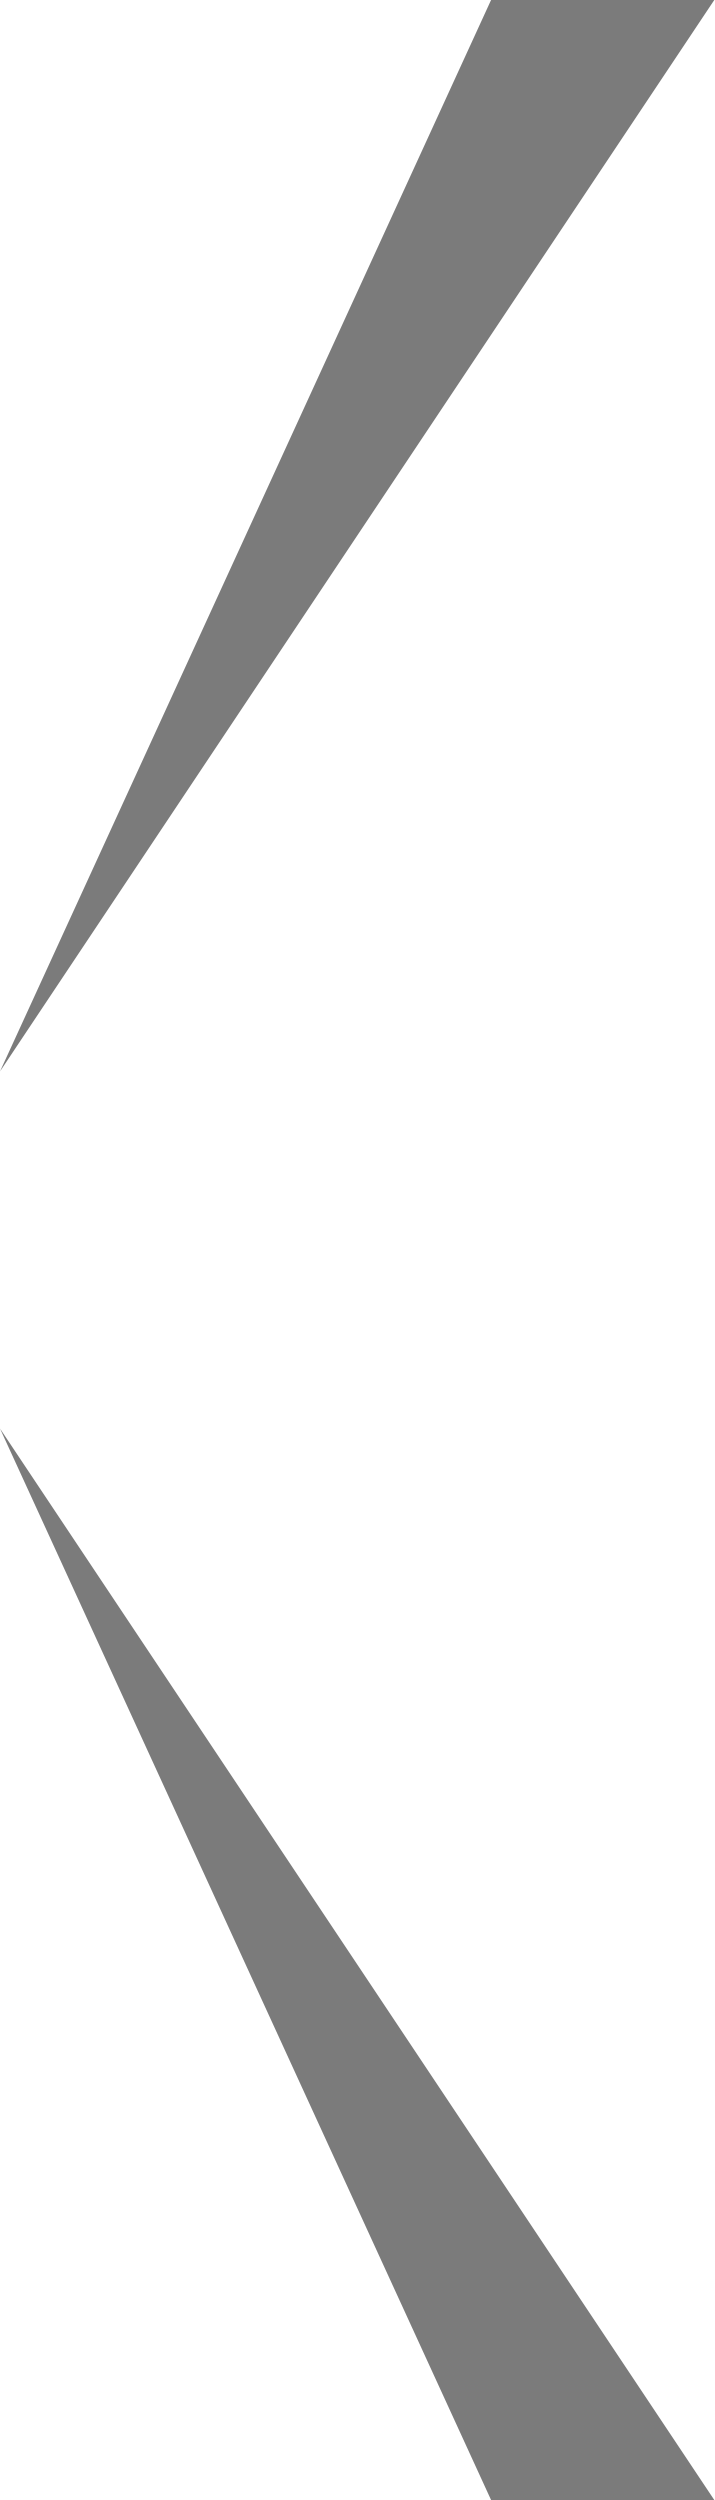
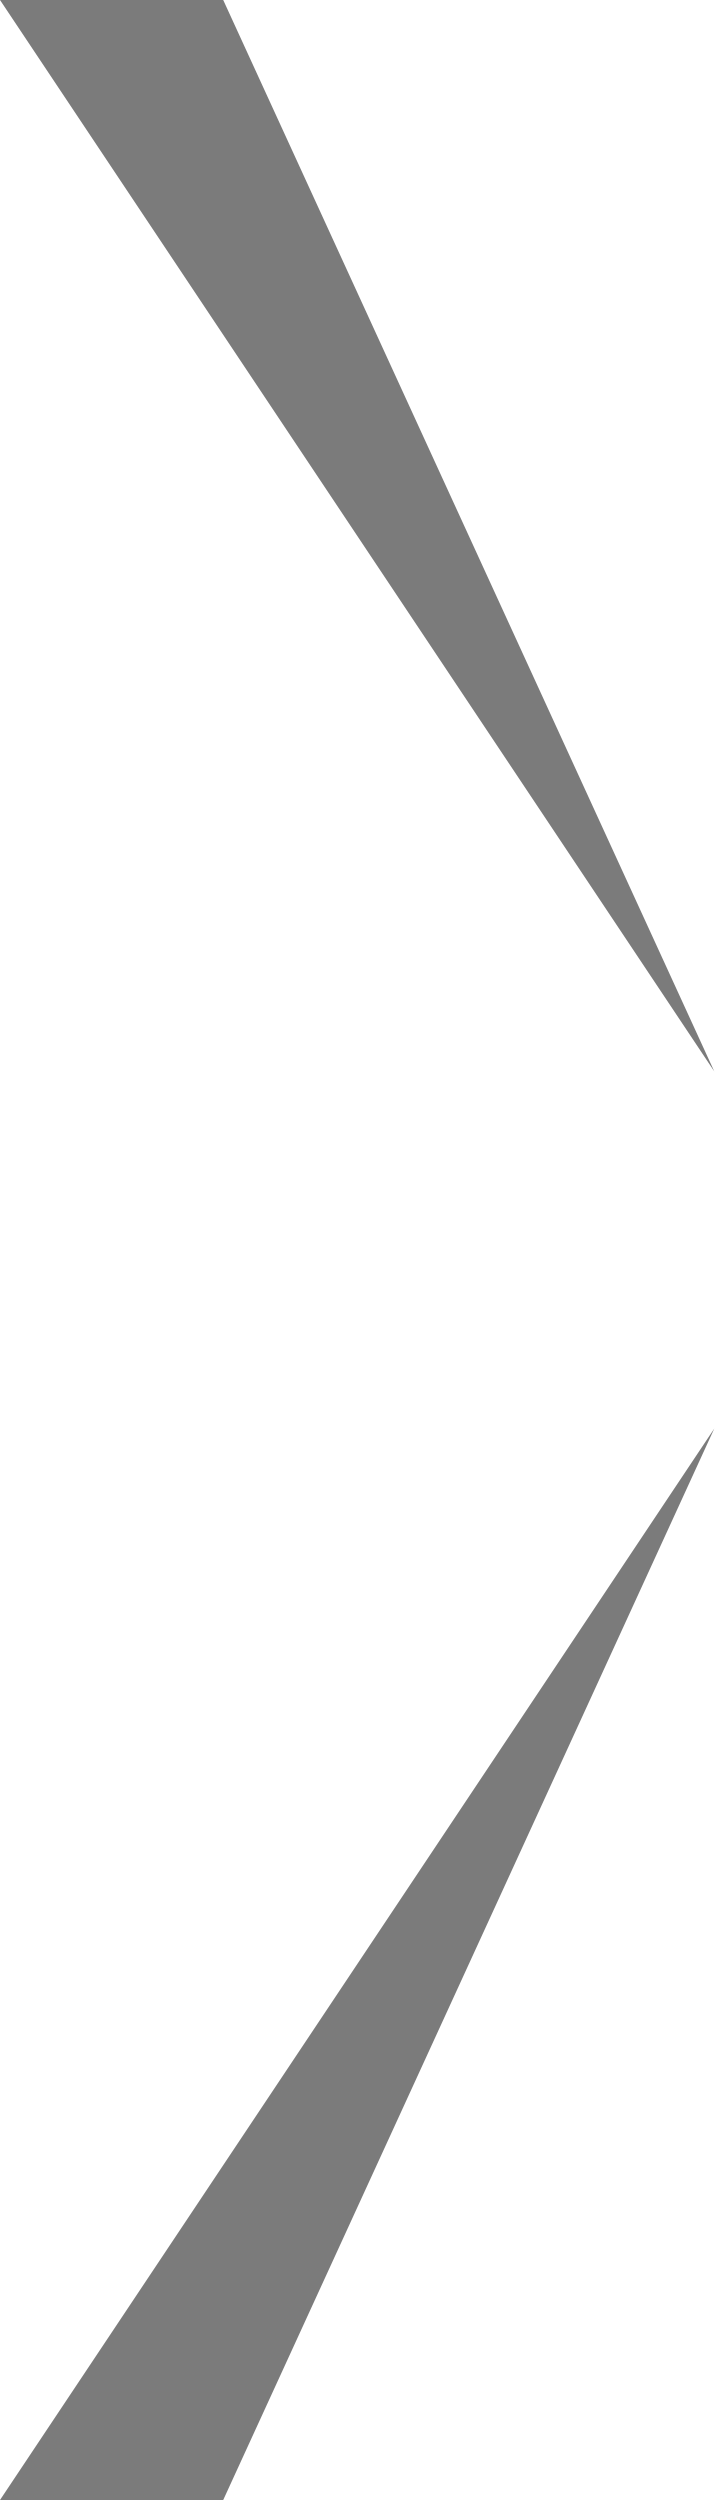
<svg xmlns="http://www.w3.org/2000/svg" version="1.1" id="svg2" height="14" width="4">
  <defs id="defs8" />
-   <path id="path2988-2" d="M 2.75,14 H 4 L 0,8 Z" style="fill:#7b7b7b;fill-opacity:1" />
-   <path id="path2988-2-7" d="M 2.75,0 H 4 L 0,6 Z" style="fill:#7b7b7b;fill-opacity:1" />
+   <path id="path2988-2" d="M 1.25,14 H 0 L 4,8 Z" style="fill:#7b7b7b;fill-opacity:1" />
+   <path id="path2988-2-7" d="M 1.25,0 H 0 l 4,6 z" style="fill:#7b7b7b;fill-opacity:1" />
  <rect width="4" height="14" x="0" y="0" id="rect8566" style="fill:none;fill-opacity:1" />
</svg>
